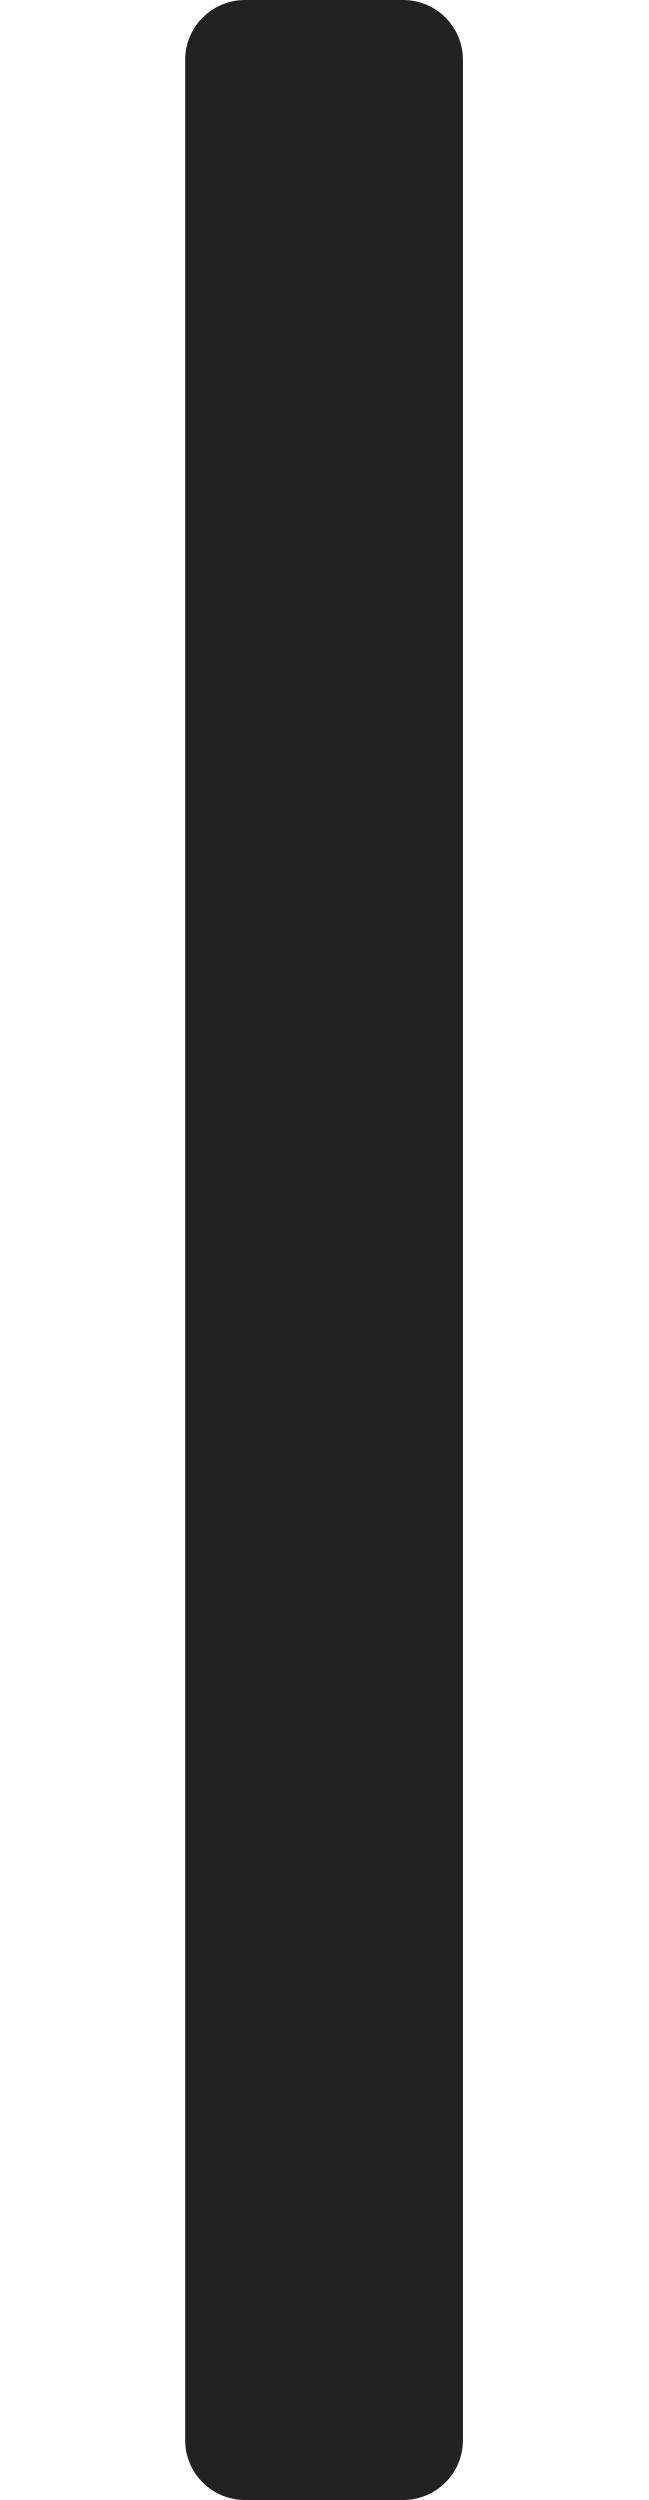
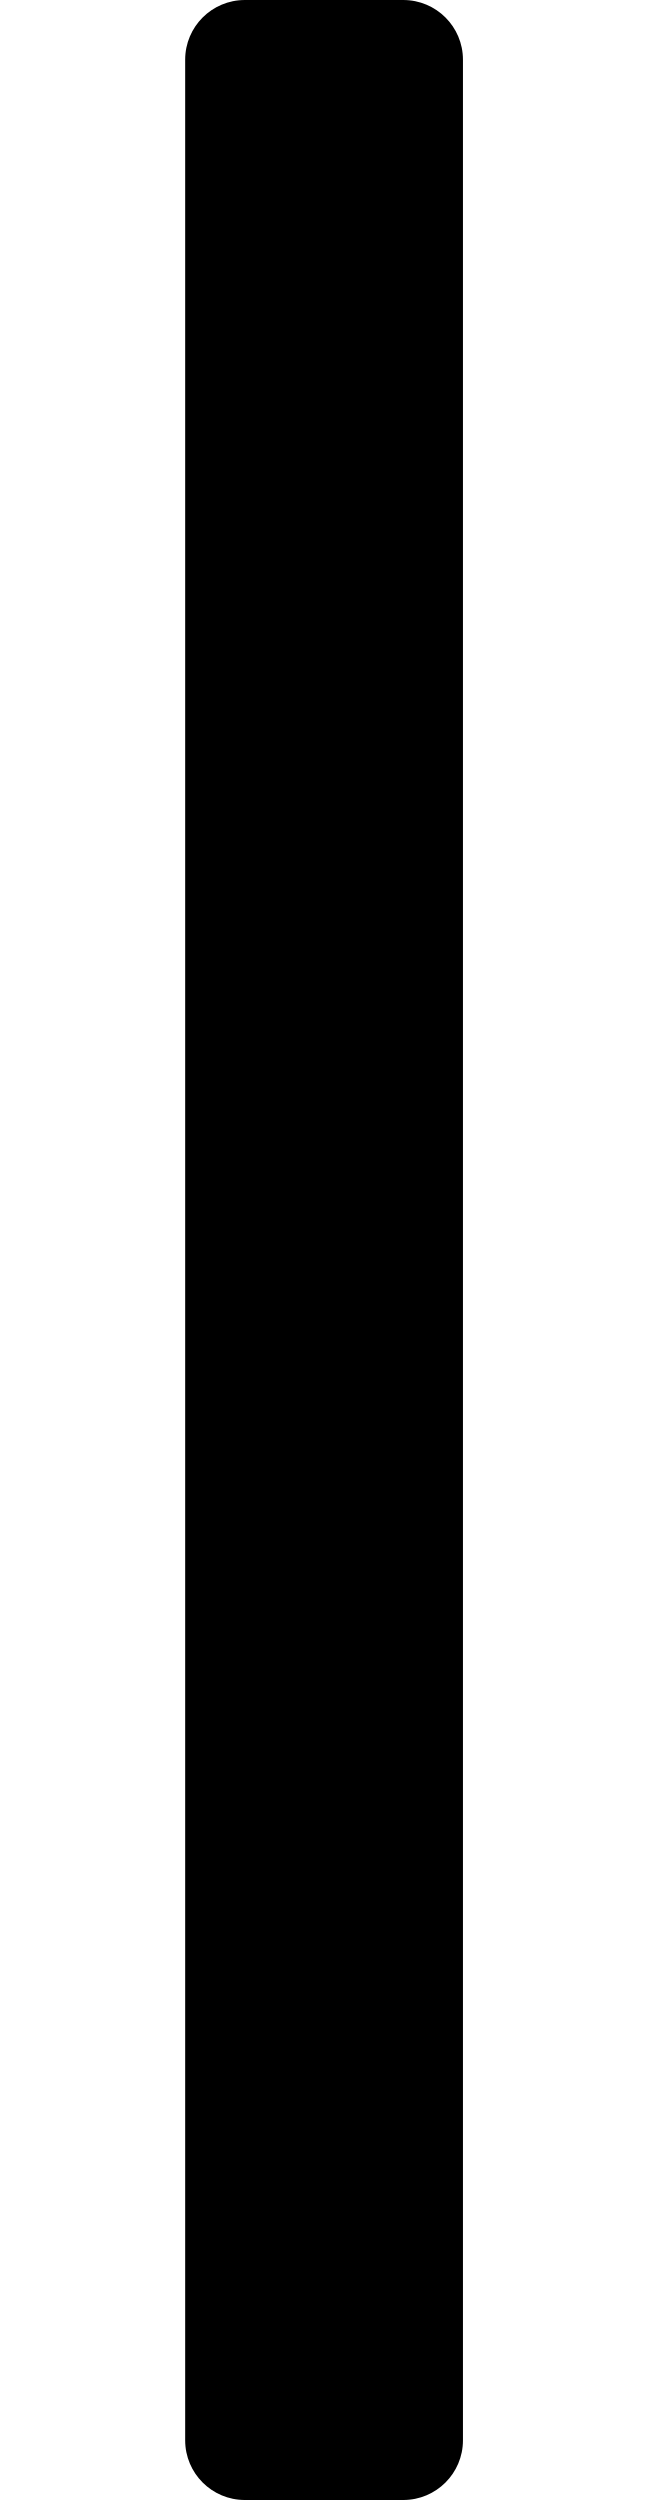
<svg xmlns="http://www.w3.org/2000/svg" version="1.0" id="svg163547" x="0px" y="0px" width="19.843px" height="76.535px" viewBox="0 0 19.843 76.535" enable-background="new 0 0 19.843 76.535" xml:space="preserve">
  <g id="layer1" transform="translate(-105.3571,-95.2679)">
-     <path id="path159840" d="M119.53,97.096v72.879c0,1.01-0.818,1.828-1.828,1.828   h-4.848c-1.01,0-1.828-0.818-1.828-1.828V97.096c0-1.01,0.818-1.828,1.828-1.828h4.848   C118.712,95.268,119.53,96.086,119.53,97.096z" style="fill: #222" />
+     <path id="path159840" d="M119.53,97.096v72.879c0,1.01-0.818,1.828-1.828,1.828   h-4.848c-1.01,0-1.828-0.818-1.828-1.828V97.096c0-1.01,0.818-1.828,1.828-1.828h4.848   C118.712,95.268,119.53,96.086,119.53,97.096z" style="fill: #000" />
  </g>
</svg>
